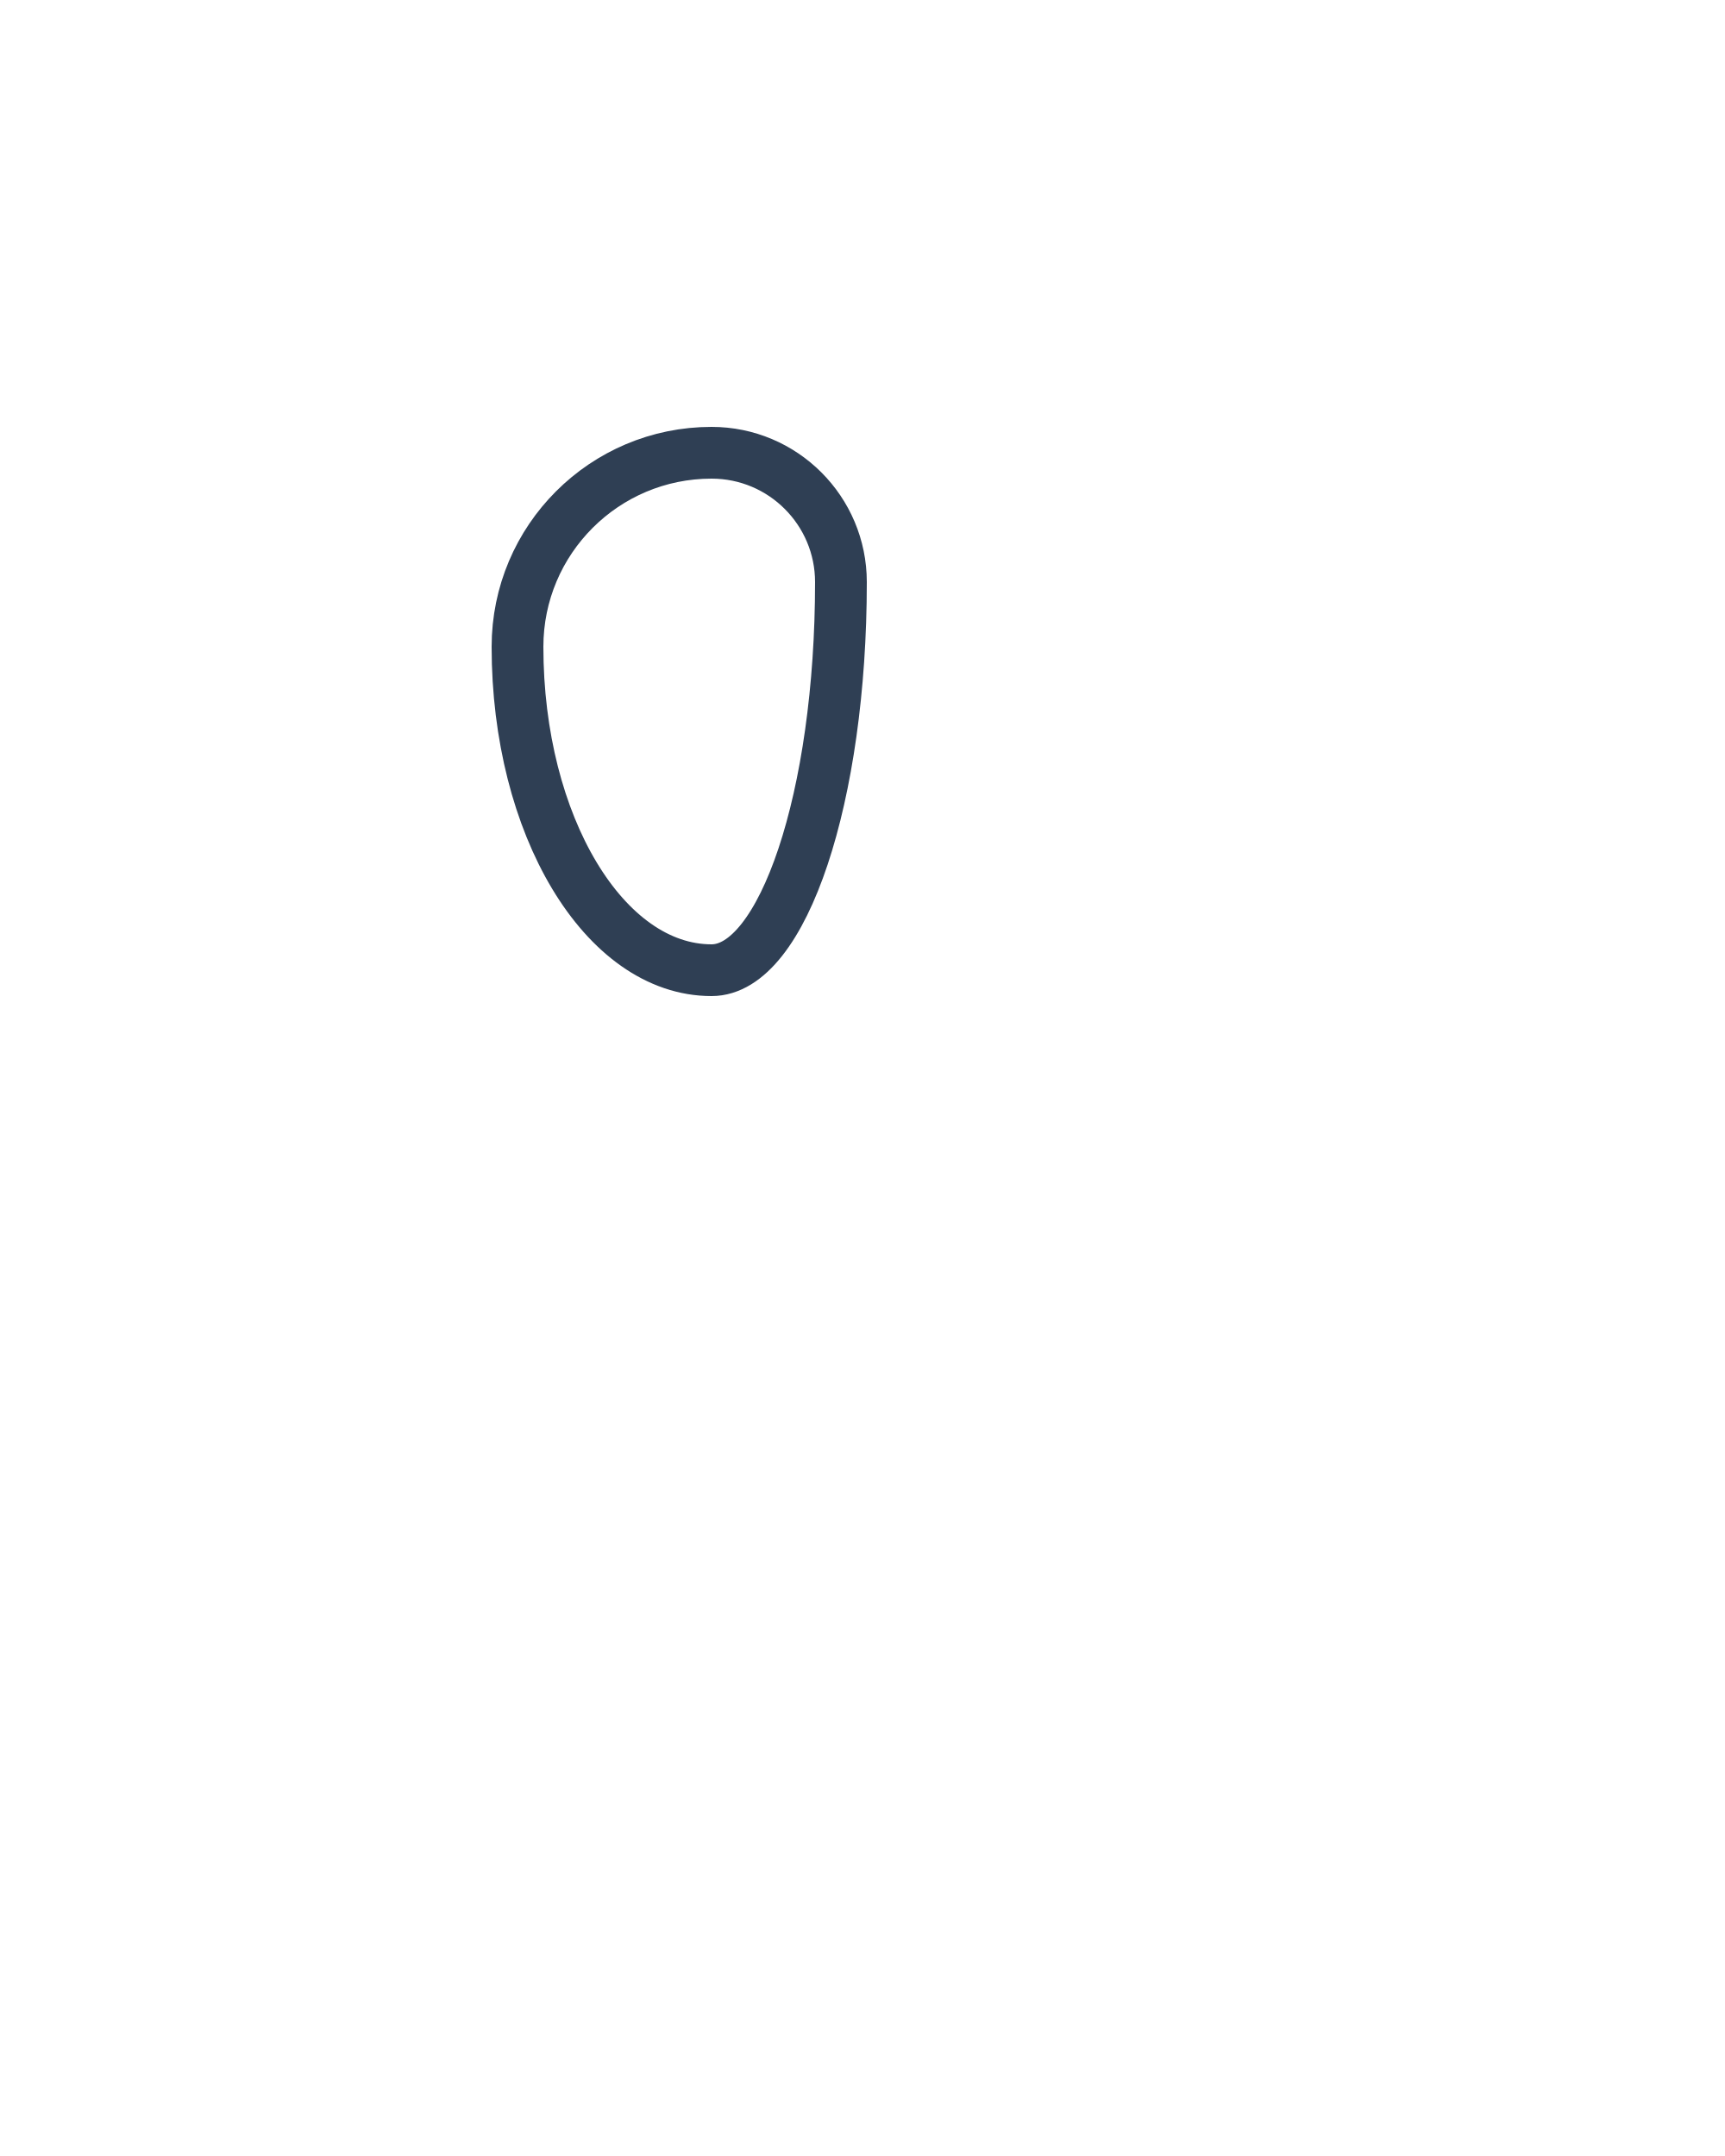
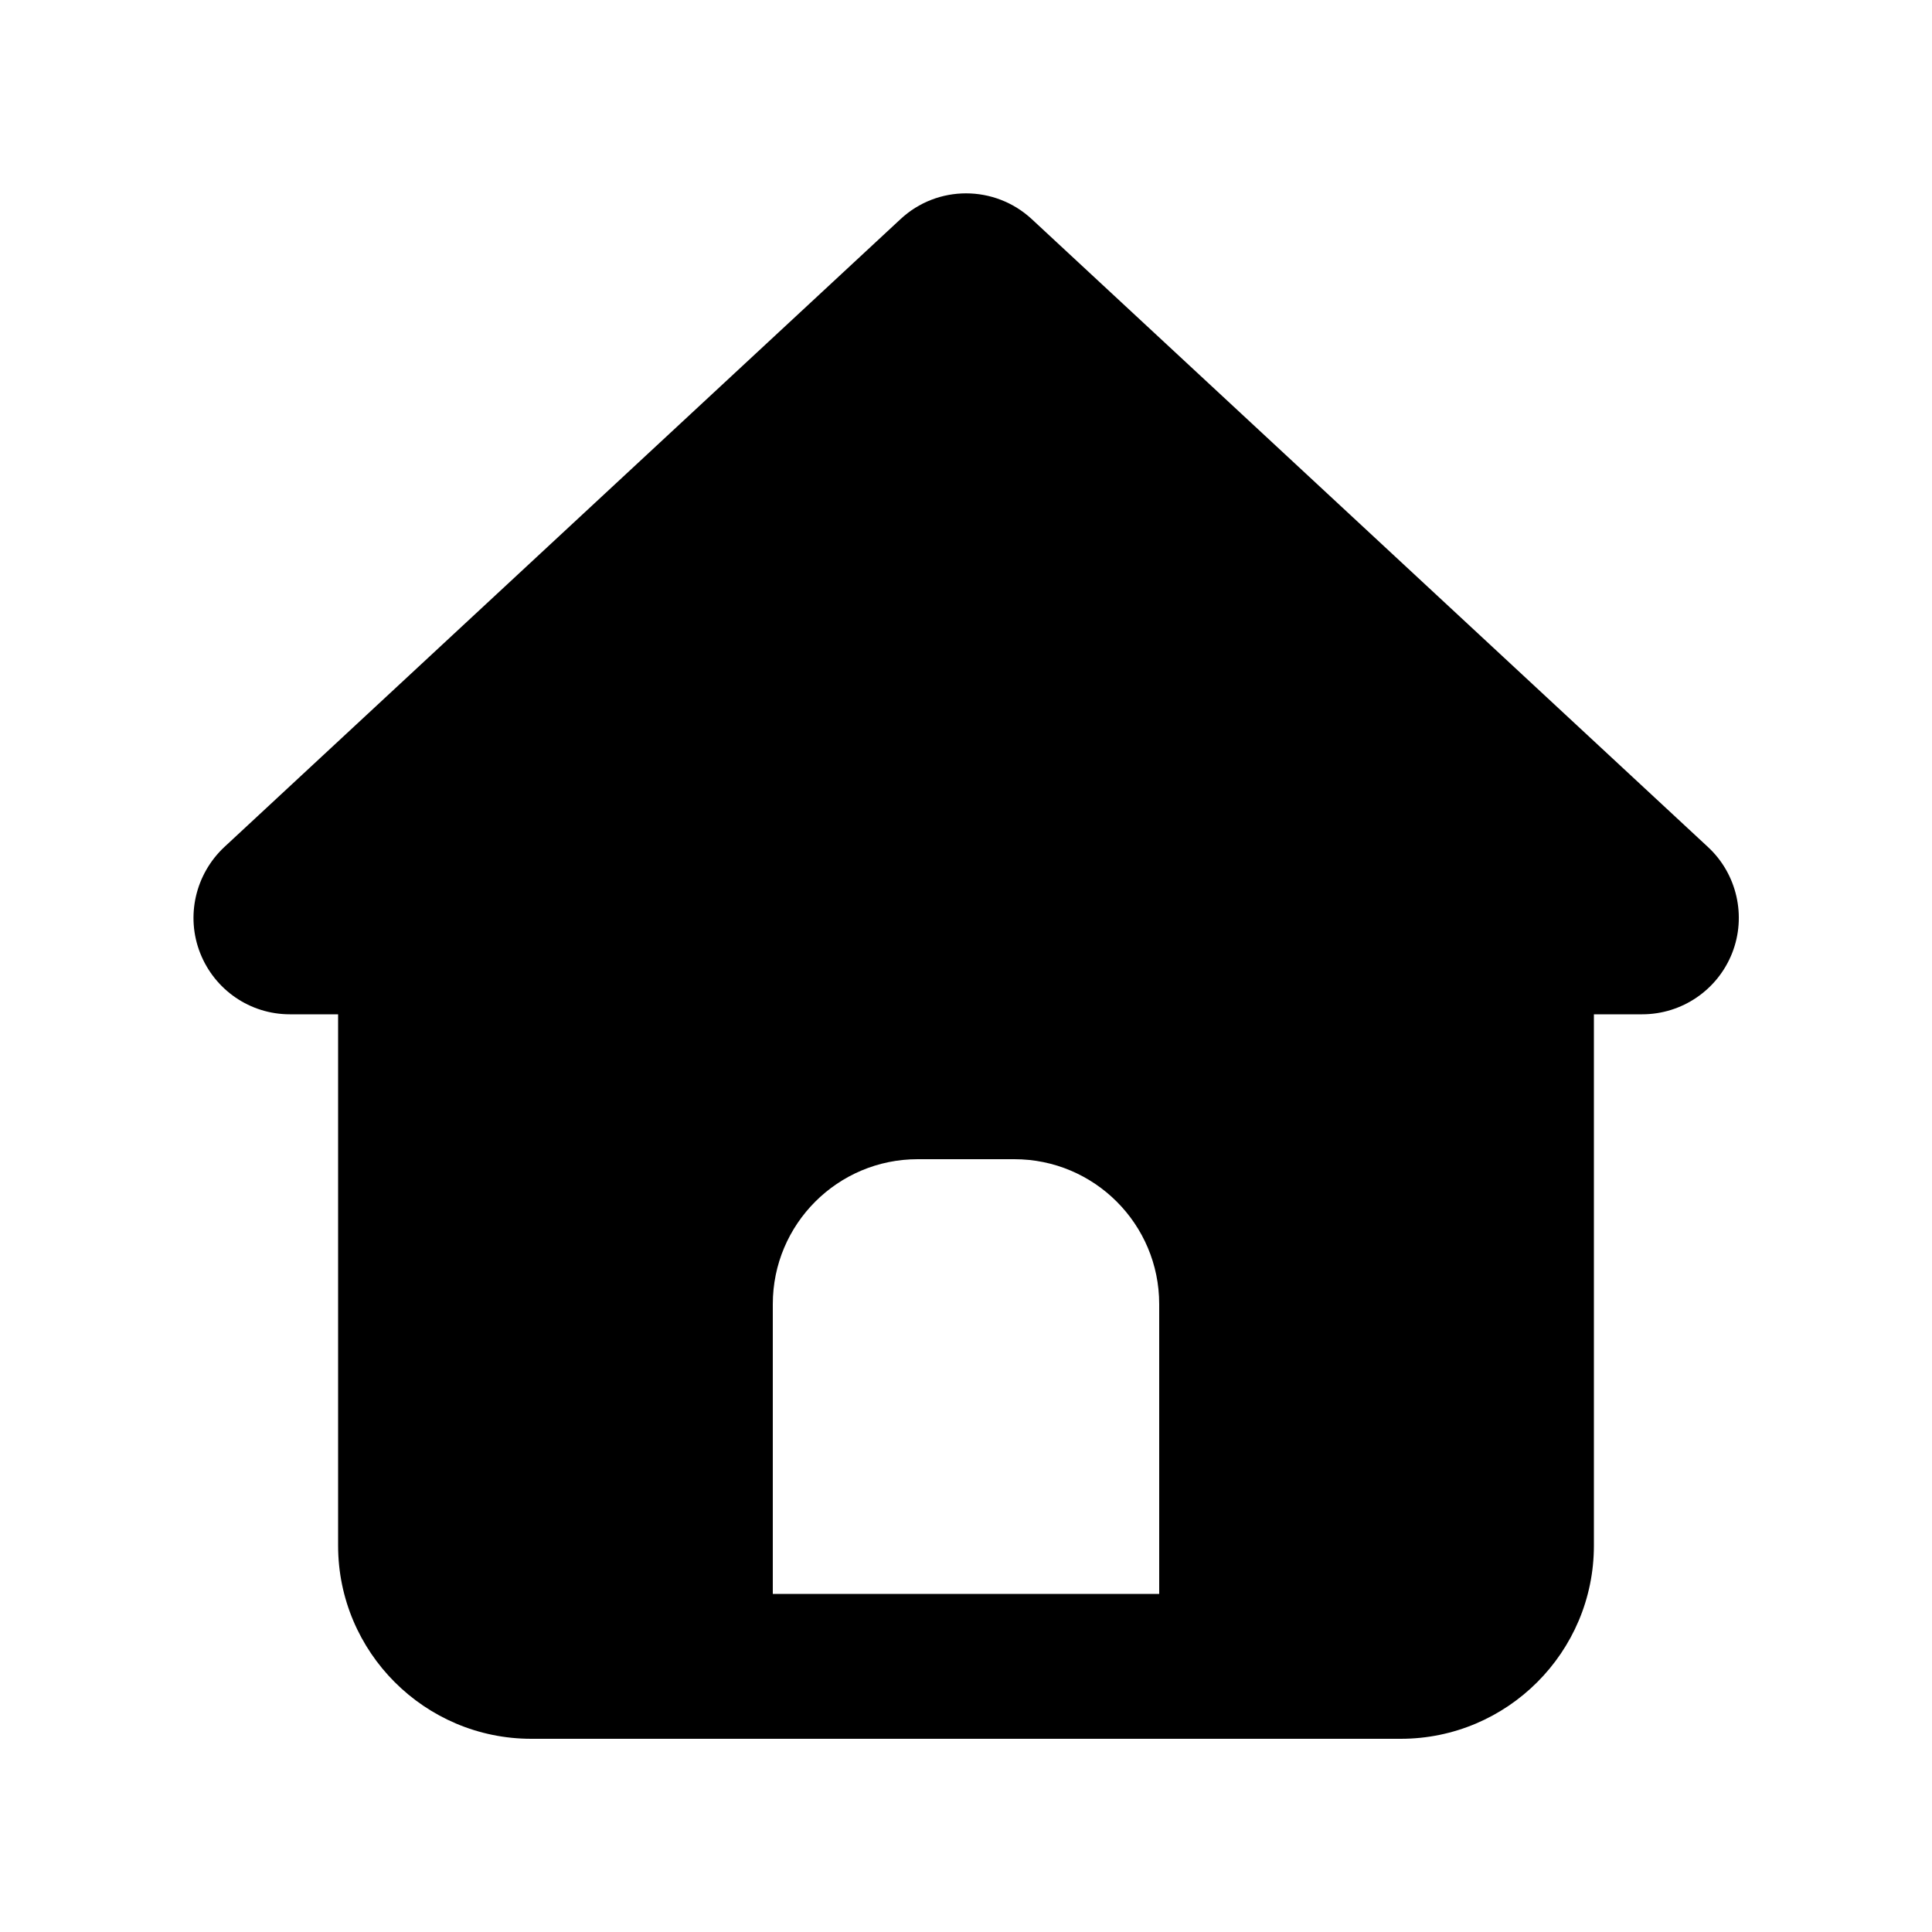
- <svg xmlns="http://www.w3.org/2000/svg" baseProfile="full" version="1.1" style="fill: none;" width="400px" height="500px">
-   <path style="stroke-width: 15px; stroke-linecap: round; stroke-linejoin: round; stroke: rgb(106, 106, 106); fill: none;" d="" />
-   <path style="stroke-width: 15px; stroke-linecap: round; stroke-linejoin: round; stroke: rgb(74, 74, 74); fill: none;" d="" />
-   <path style="stroke-width: 12px; stroke-linecap: round; stroke-linejoin: round; stroke: rgb(47, 63, 84); fill: none;" d="M120,150 A45,45 0 0,1 165,105 A30,30 0 0,1 195,135 A30,90 0 0,1 165,225 A45,75 0 0,1 120,150 " />
+ <svg xmlns="http://www.w3.org/2000/svg" viewBox="0 0 640 640">
+   <path d="M341.8 72.6C329.5 61.2 310.5 61.2 298.3 72.6L74.3 280.6C64.7 289.6 61.5 303.5 66.3 315.7C71.1 327.9 82.8 336 96 336L112 336L112 512C112 547.3 140.7 576 176 576L464 576C499.3 576 528 547.3 528 512L528 336L544 336C557.2 336 569 327.9 573.8 315.7C578.6 303.5 575.4 289.5 565.8 280.6L341.8 72.6zM304 384L336 384C362.5 384 384 405.5 384 432L384 528L256 528L256 432C256 405.5 277.5 384 304 384z" />
</svg>
